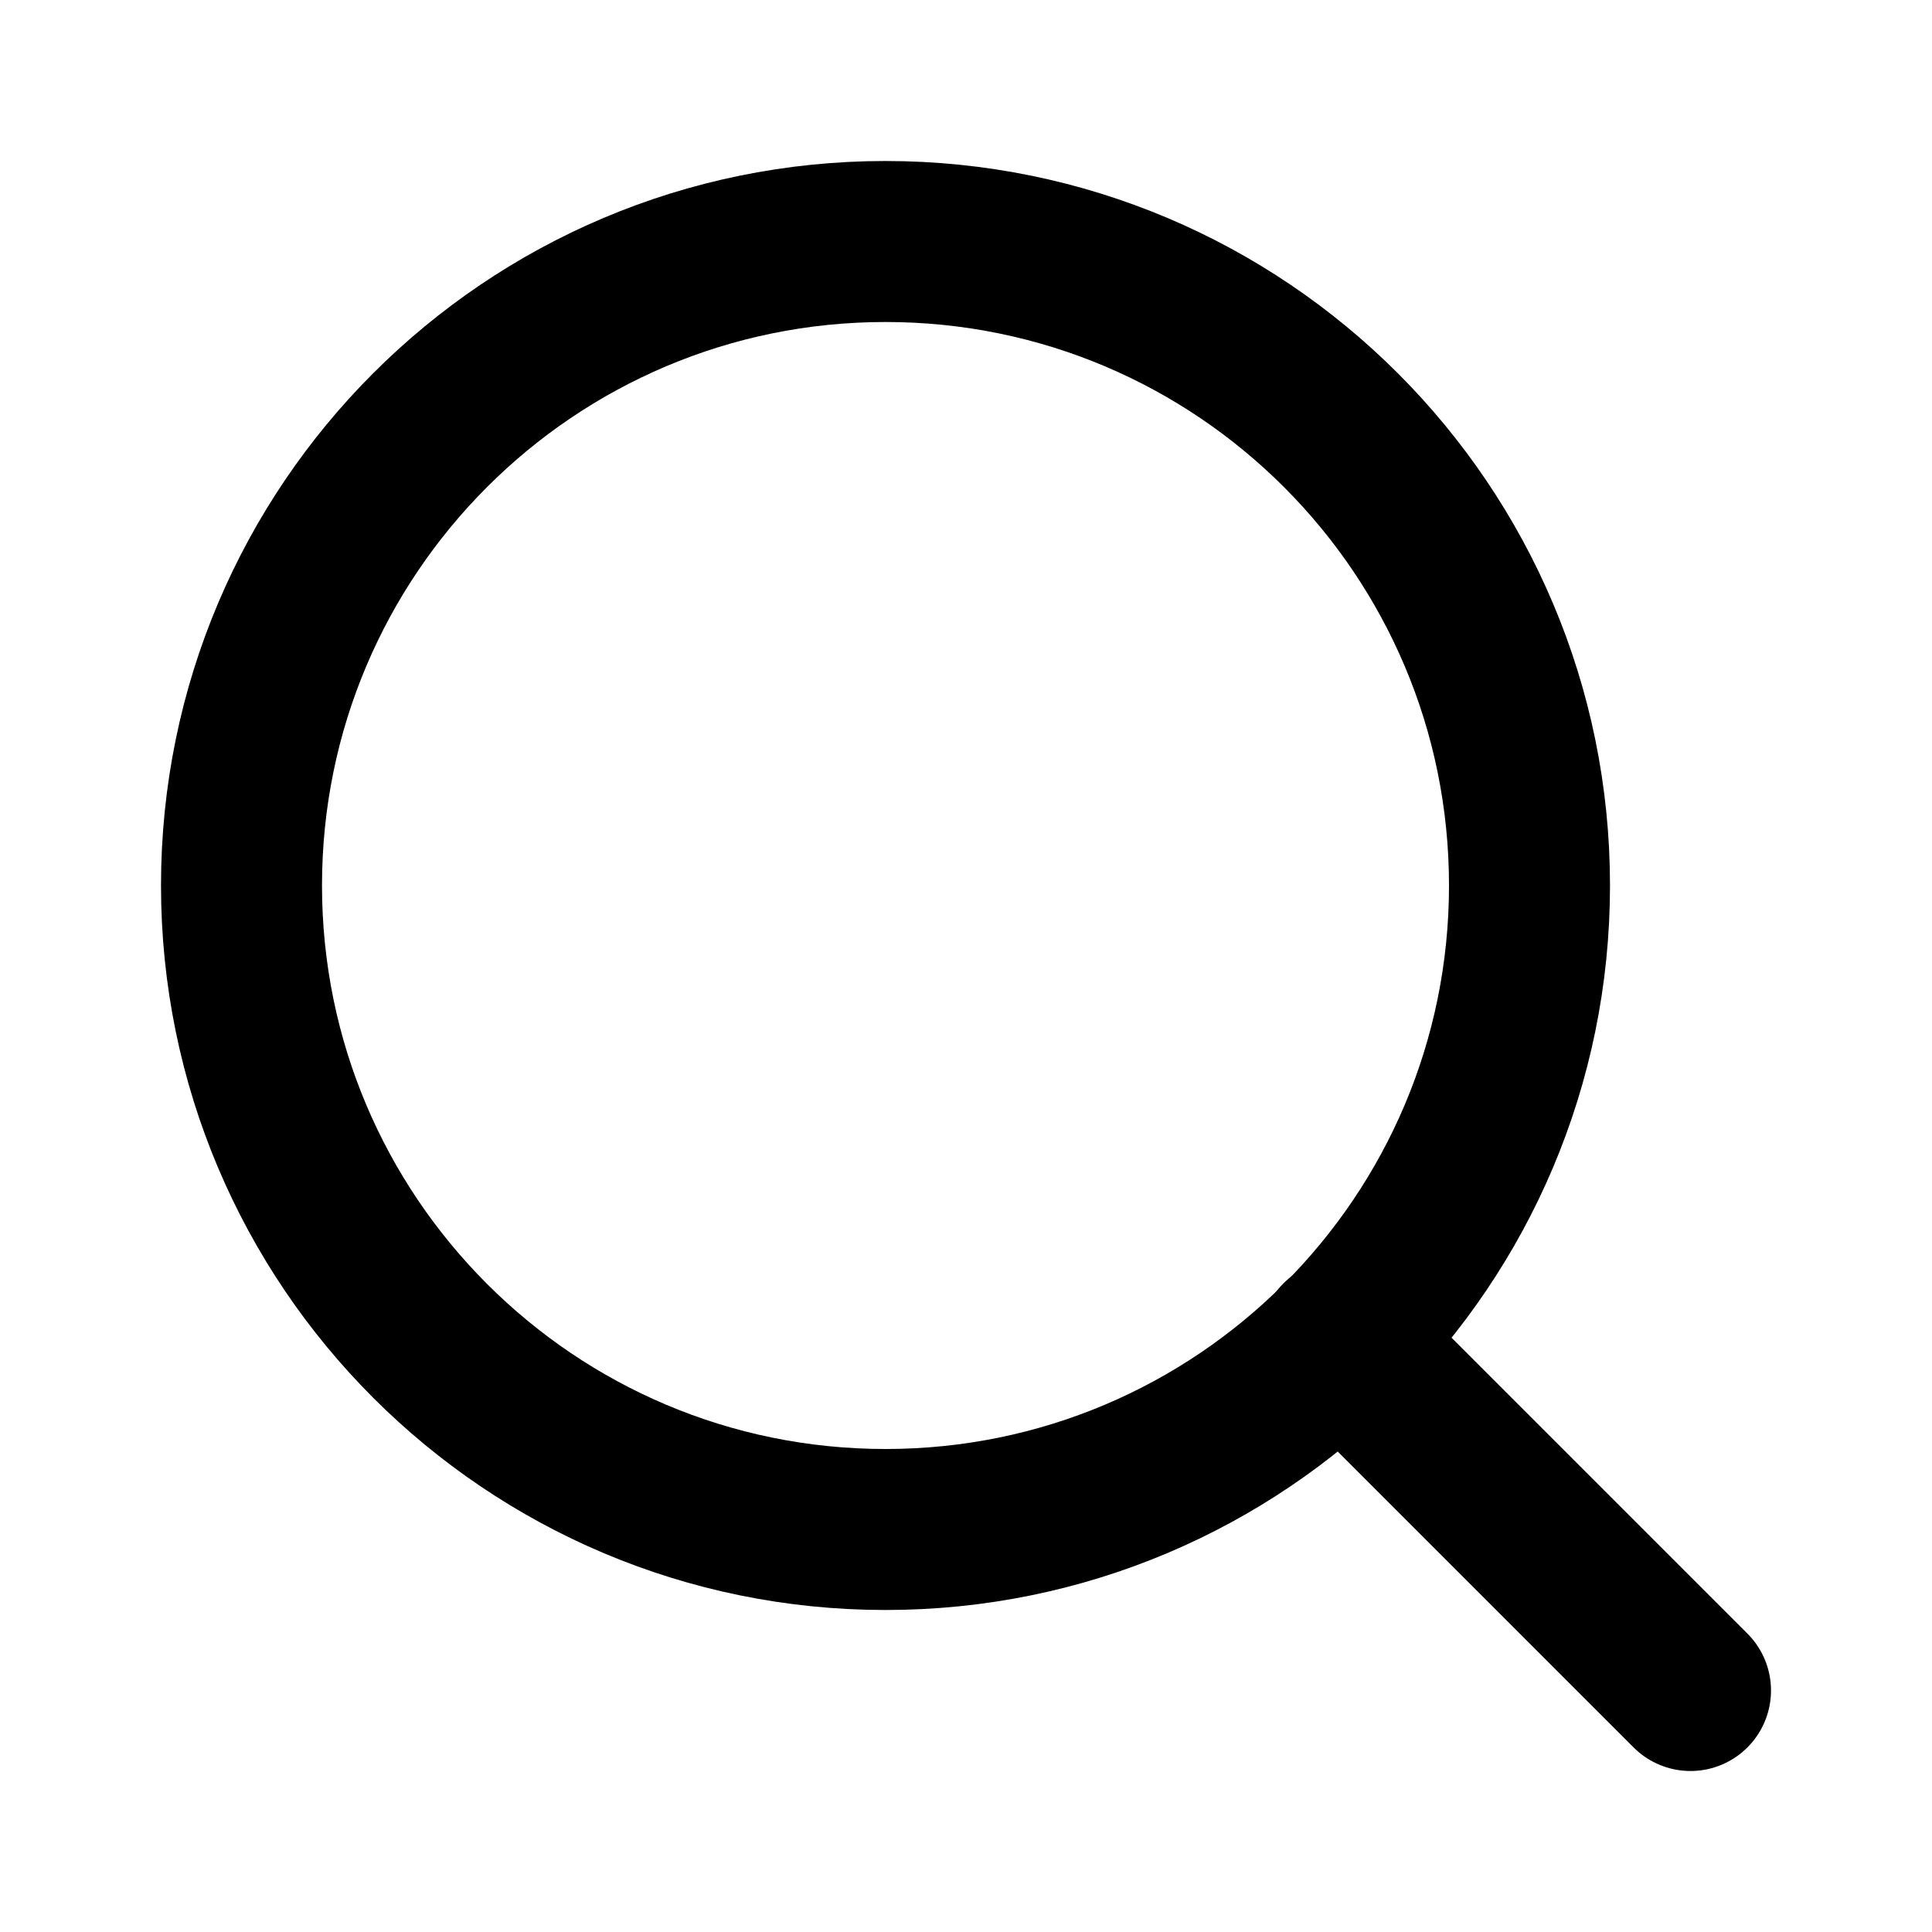
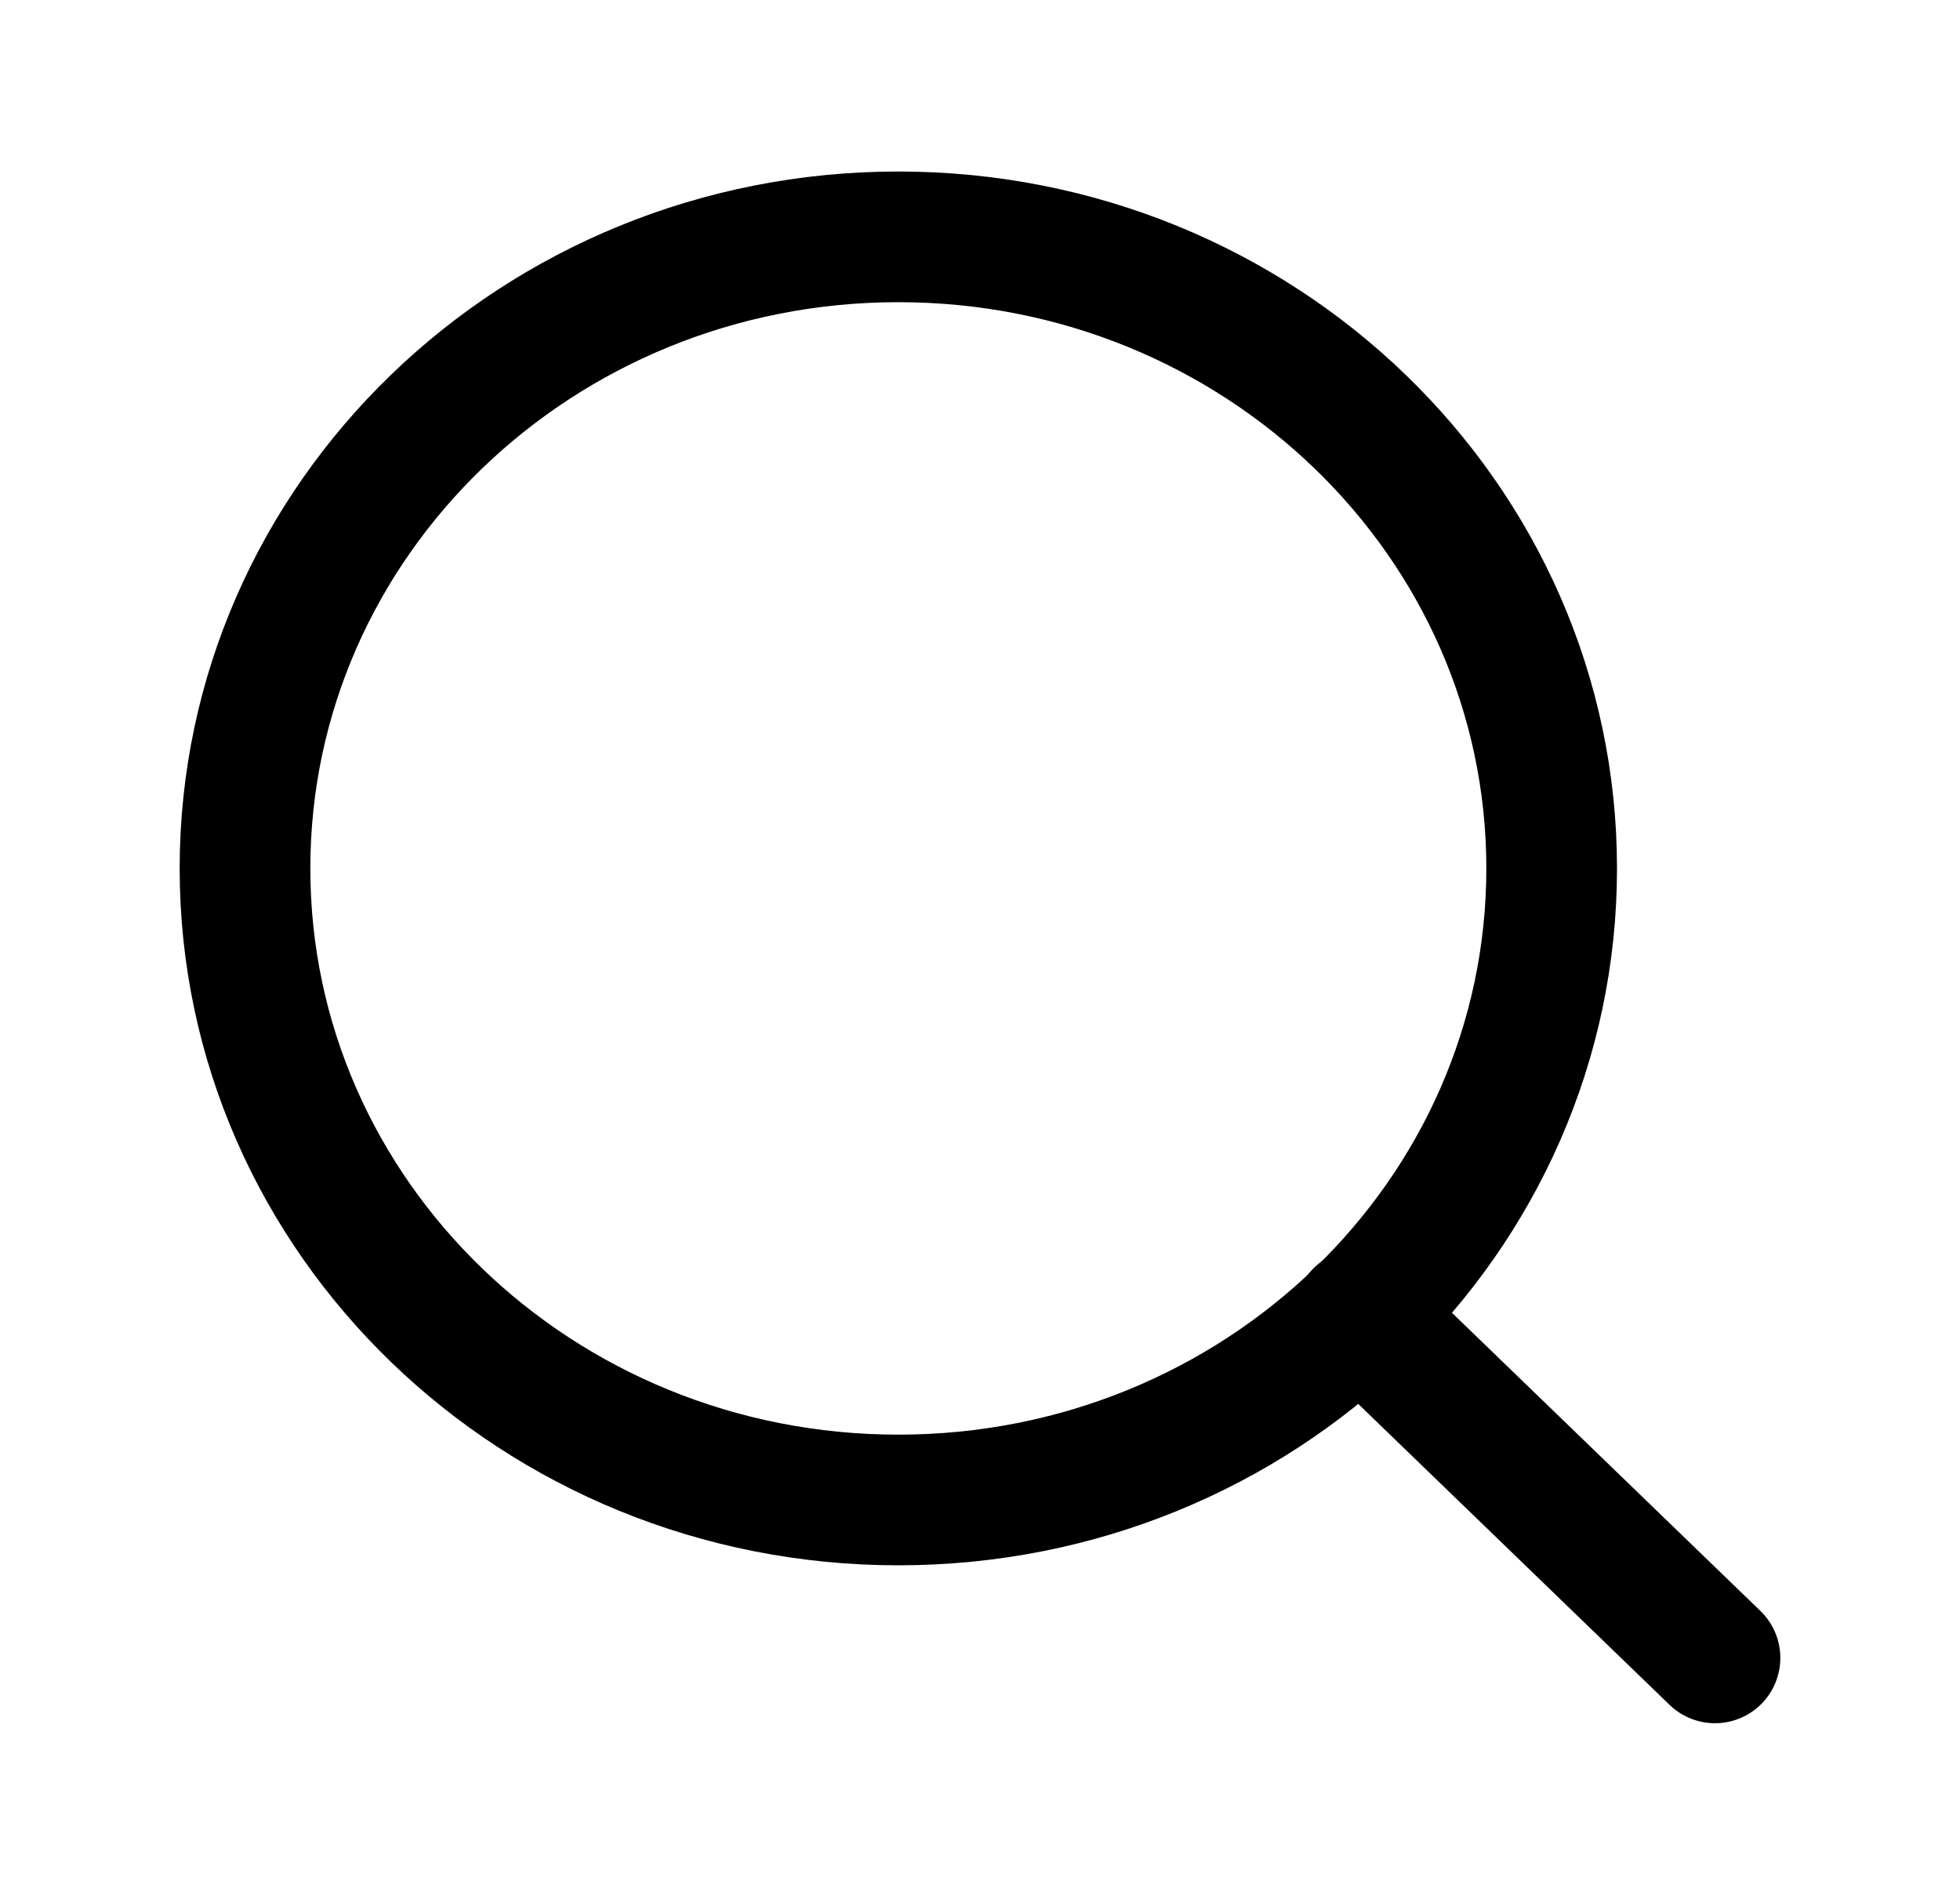
- <svg xmlns="http://www.w3.org/2000/svg" width="24" height="24" viewBox="0 0 24 24" fill="none">
-   <path d="M11 19C15.418 19 19 15.418 19 11C19 6.582 15.418 3 11 3C6.582 3 3 6.582 3 11C3 15.418 6.582 19 11 19Z" stroke="black" stroke-width="2" stroke-linecap="round" stroke-linejoin="round" />
-   <path d="M21 21L16.65 16.65" stroke="black" stroke-width="2" stroke-linecap="round" stroke-linejoin="round" />
+ <svg xmlns="http://www.w3.org/2000/svg" width="30" height="29" viewBox="0 0 30 29" fill="none">
+   <path d="M13.75 22.958C19.273 22.958 23.75 18.63 23.75 13.292C23.75 7.953 19.273 3.625 13.75 3.625C8.227 3.625 3.75 7.953 3.75 13.292C3.75 18.63 8.227 22.958 13.75 22.958Z" stroke="black" stroke-width="2" stroke-linecap="round" stroke-linejoin="round" />
+   <path d="M26.25 25.375L20.812 20.119" stroke="black" stroke-width="2" stroke-linecap="round" stroke-linejoin="round" />
</svg>
